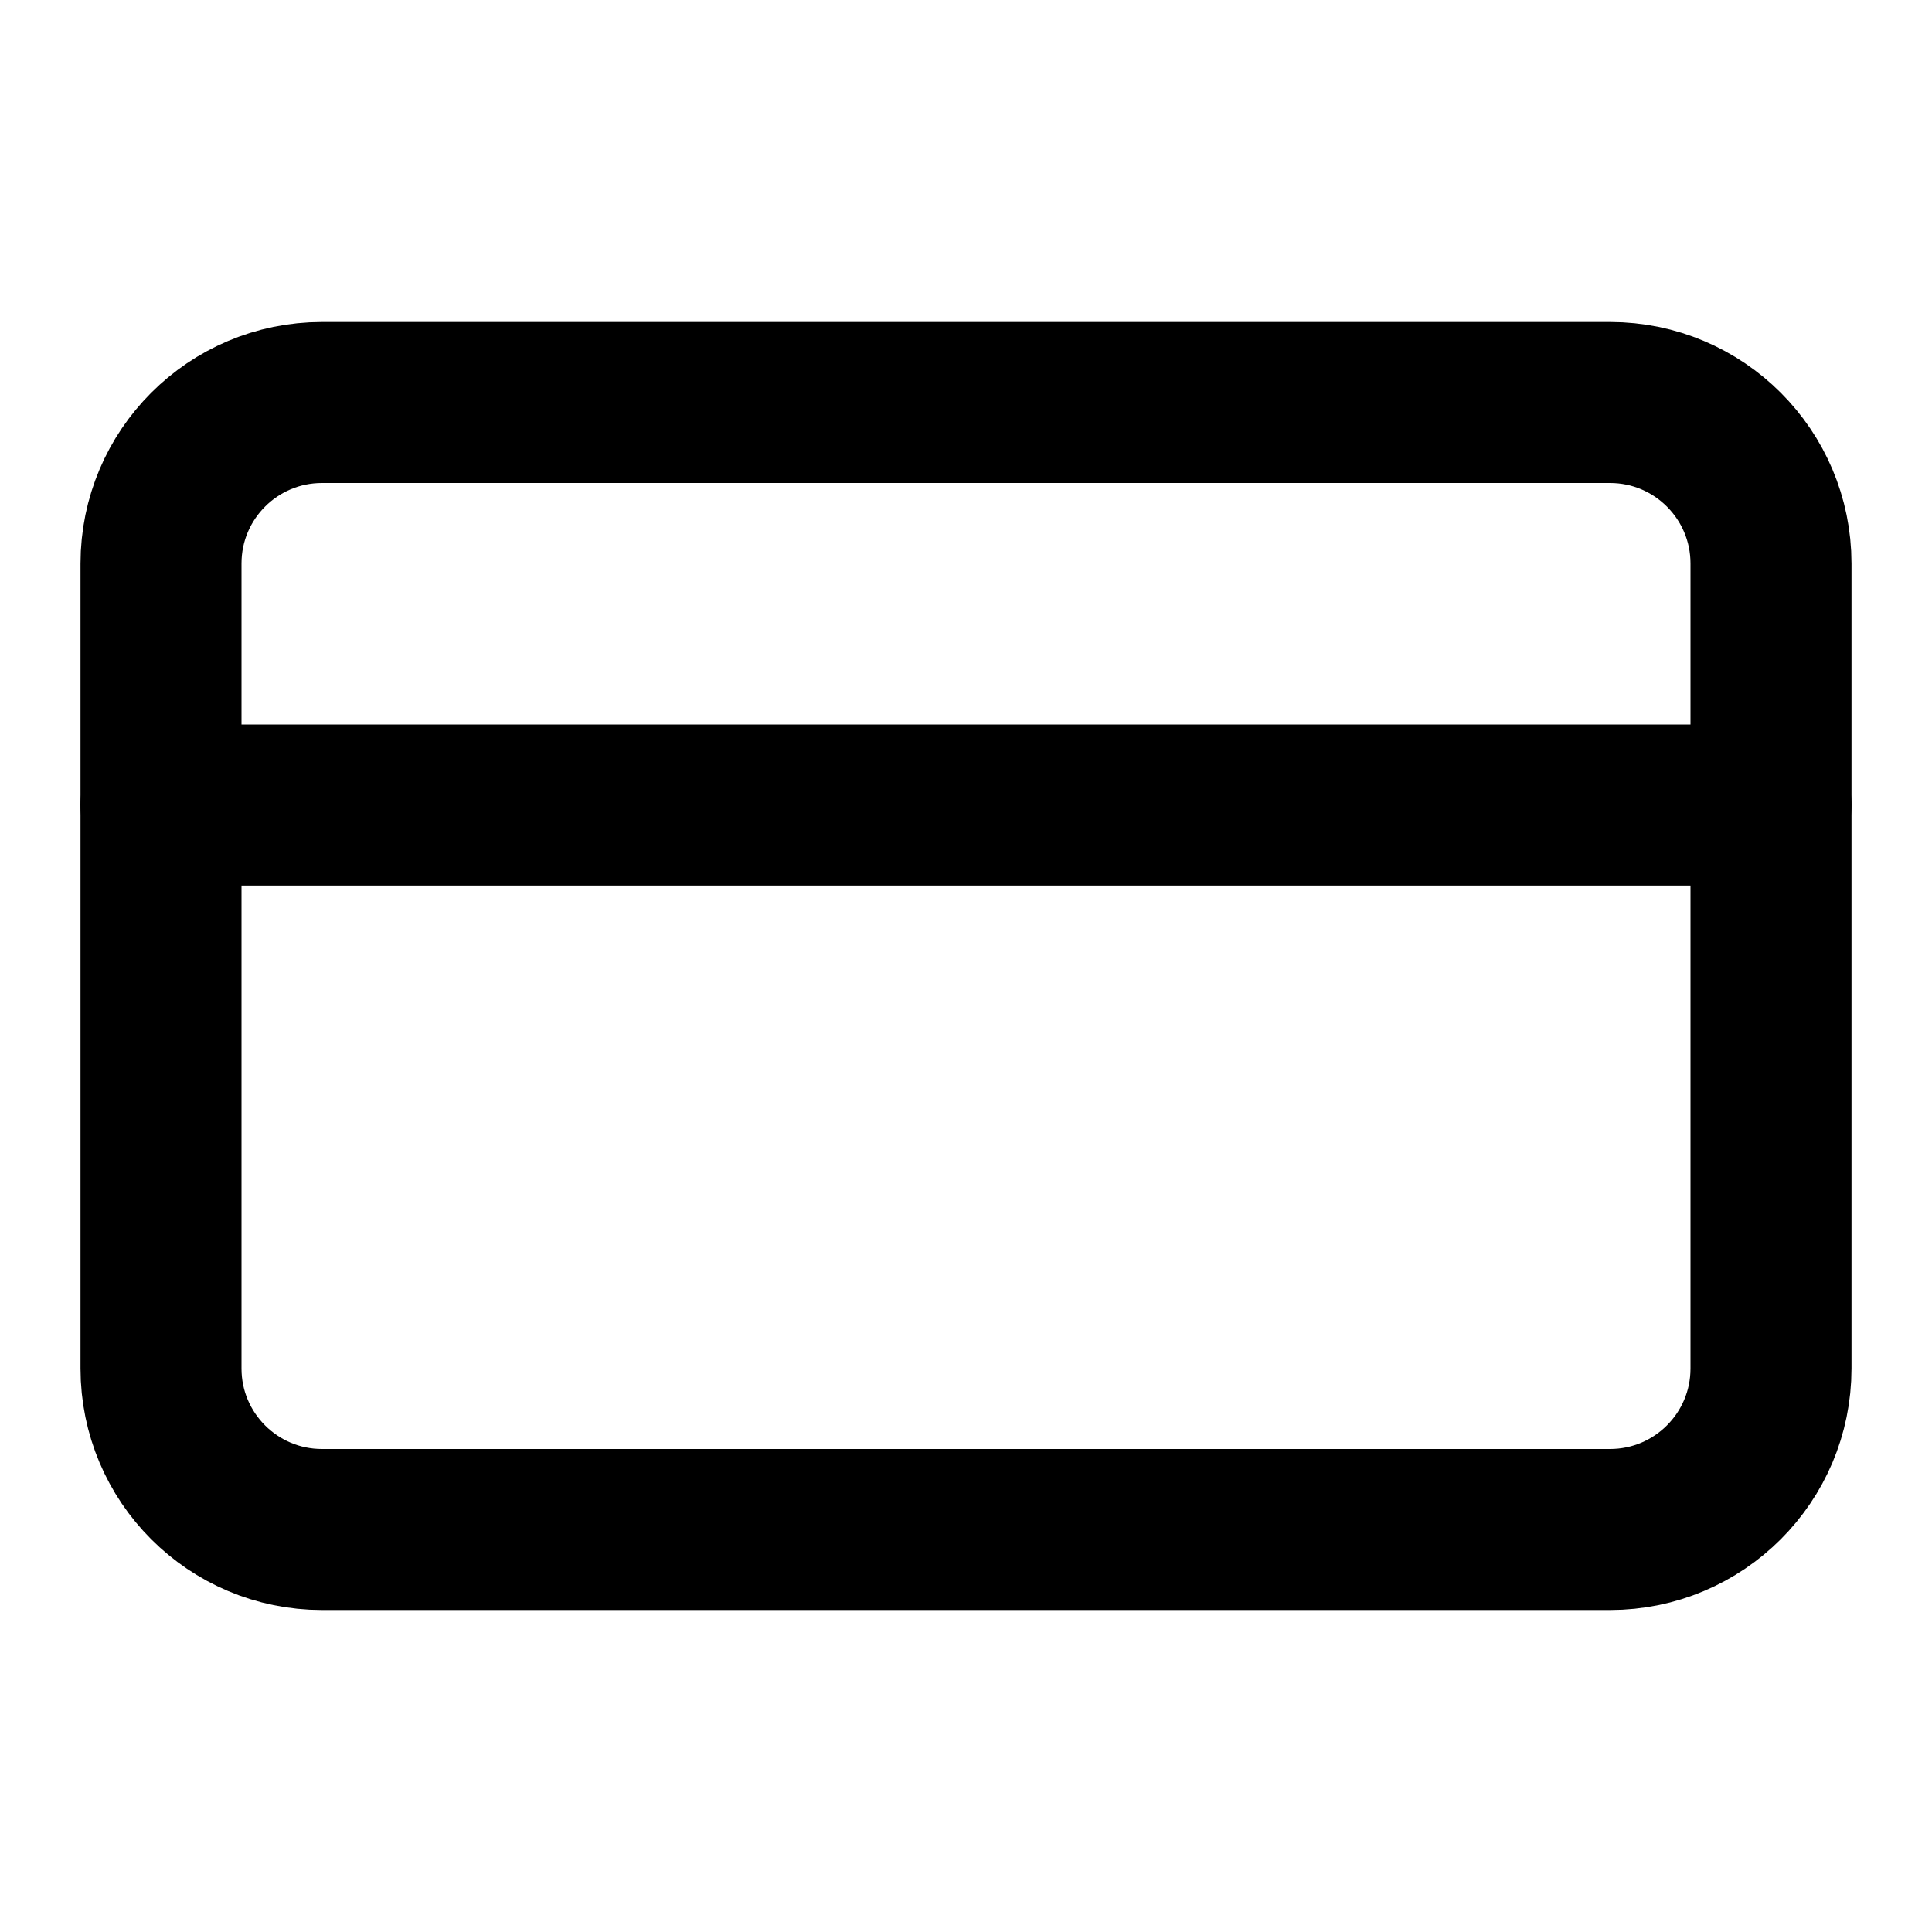
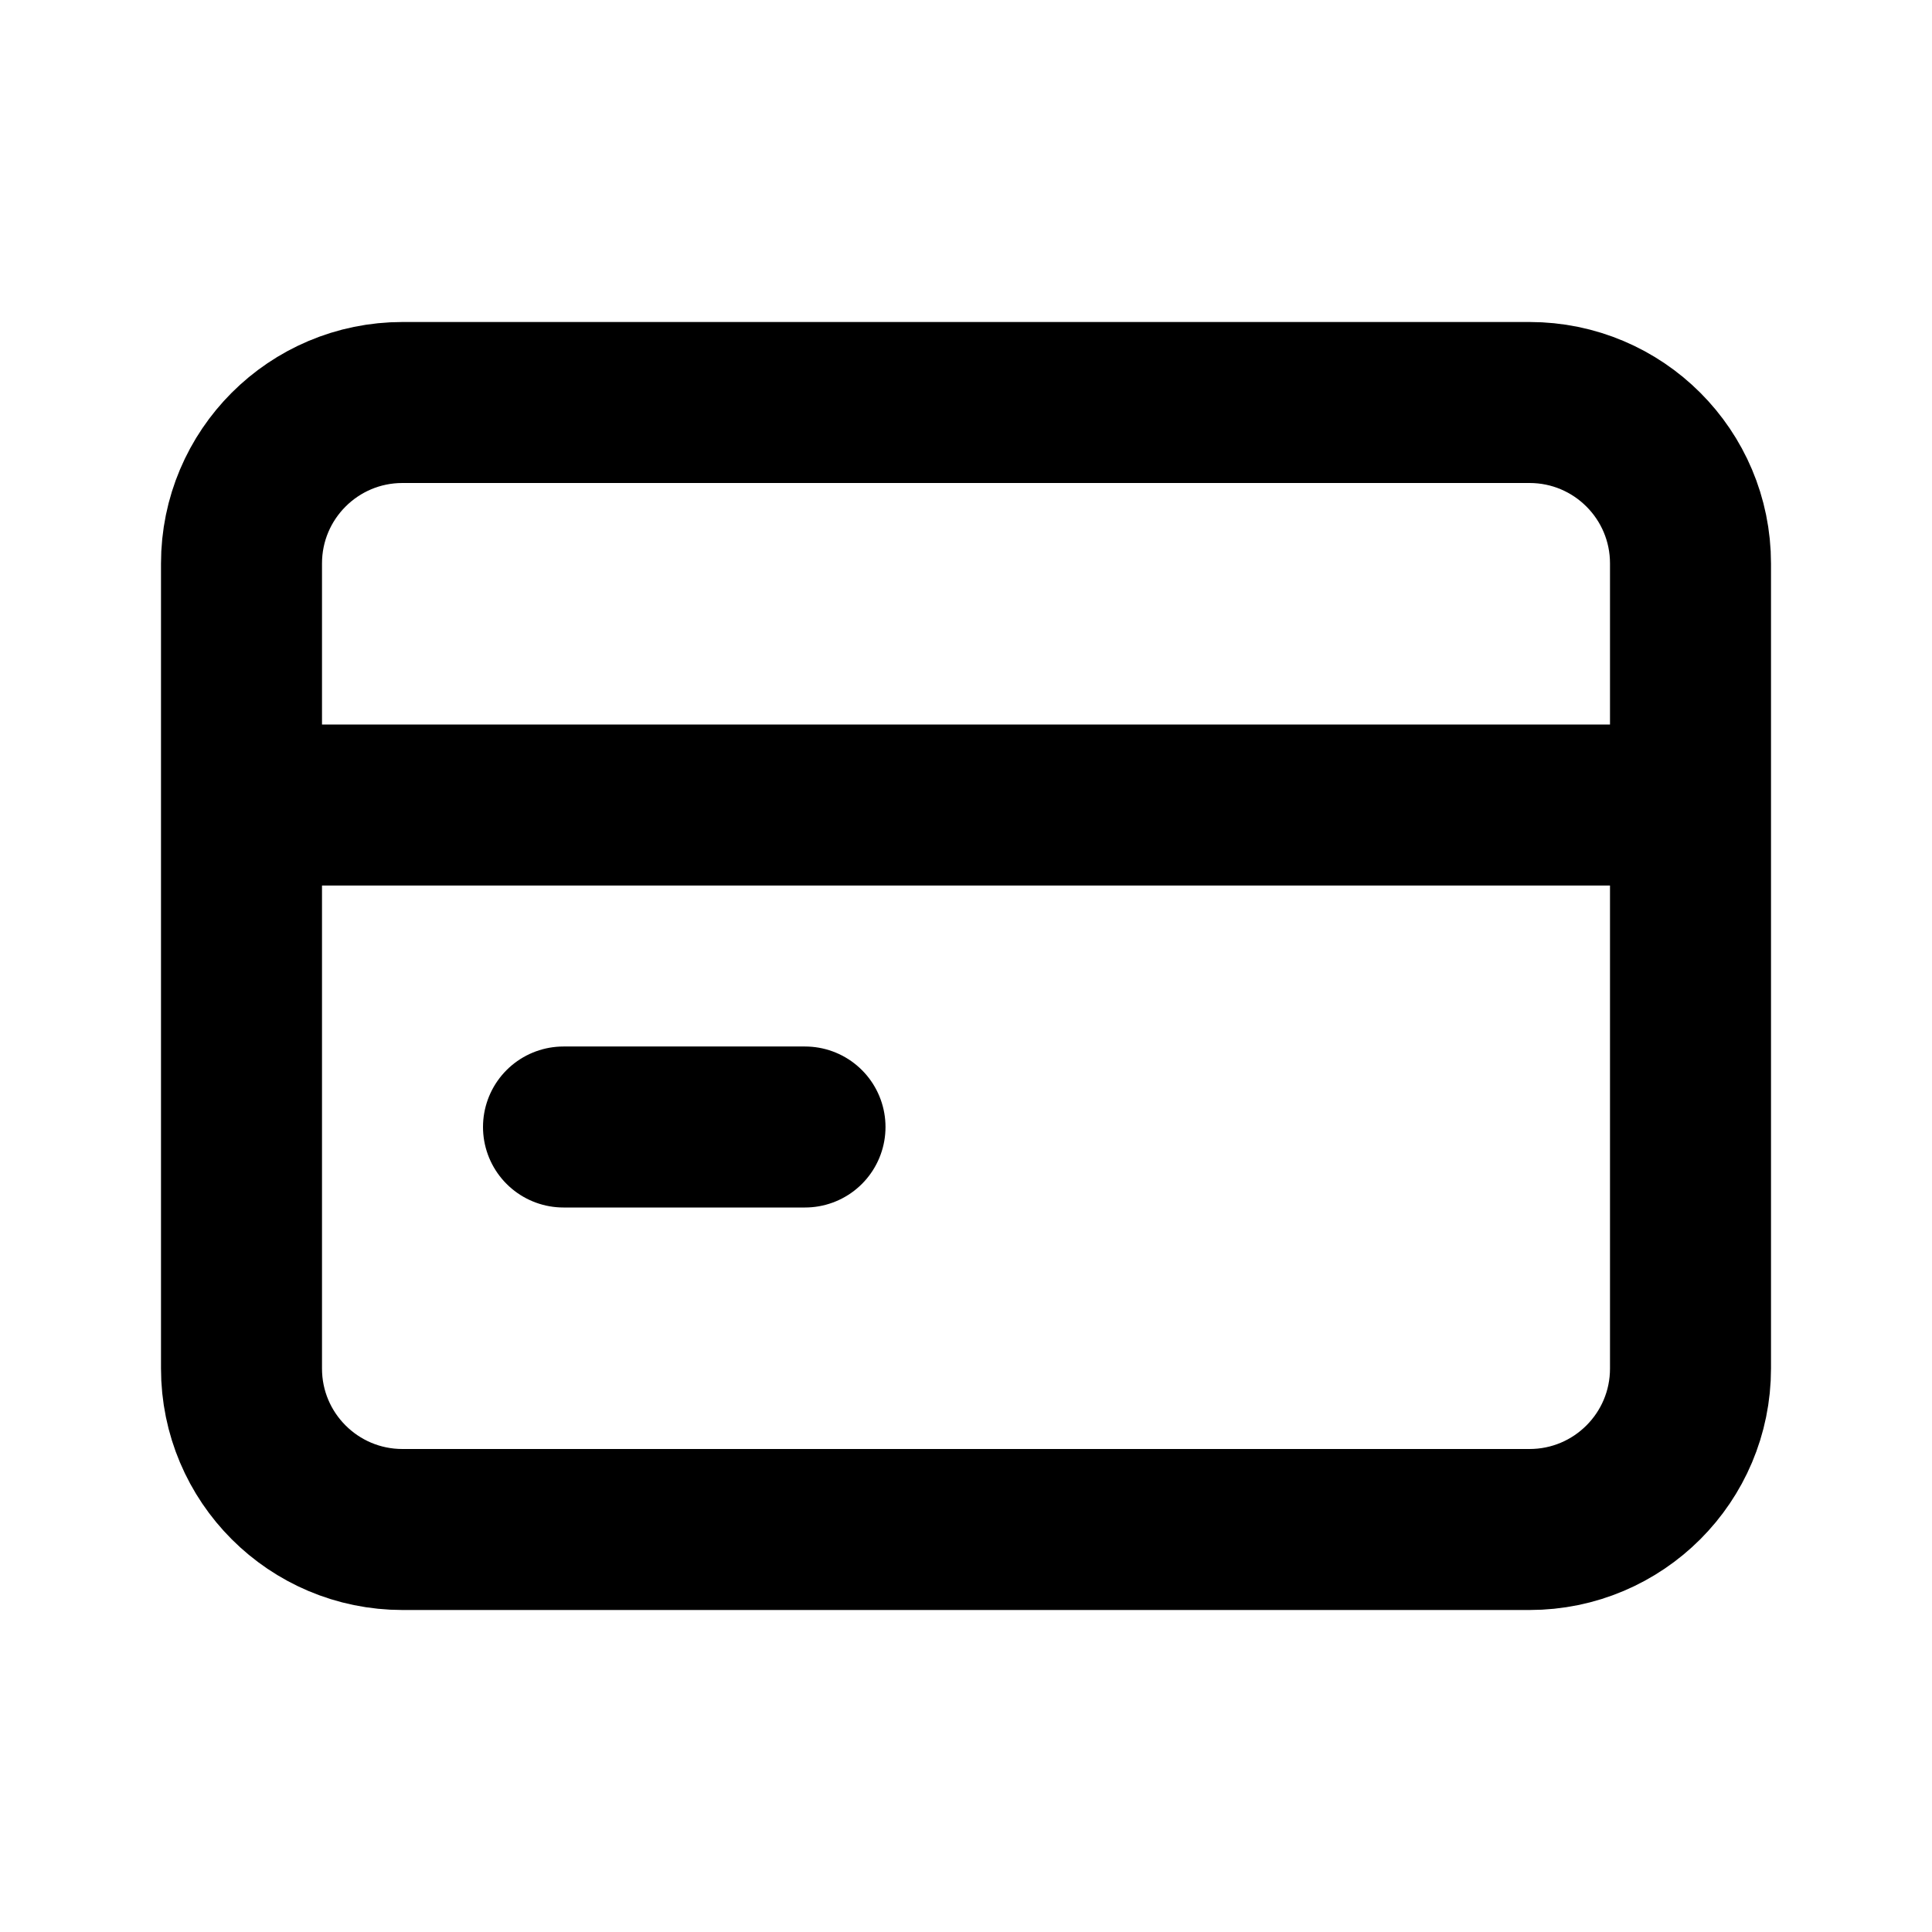
- <svg xmlns="http://www.w3.org/2000/svg" viewBox="0 0 24 24" fill="none" stroke="currentColor" stroke-width="2" stroke-linecap="round" stroke-linejoin="round">
-   <rect width="20" height="14" x="2" y="5" rx="2" />
-   <line x1="2" x2="22" y1="10" y2="10" />
+ <svg xmlns="http://www.w3.org/2000/svg" viewBox="0 0 24 24" fill="none">
+   <path d="M3 10V17C3 18.105 3.895 19 5 19H19C20.105 19 21 18.105 21 17V10M3 10V7C3 5.895 3.895 5 5 5H19C20.105 5 21 5.895 21 7V10M3 10H21M7 14H10" stroke="currentColor" stroke-width="2" stroke-linecap="round" stroke-linejoin="round" />
</svg>
